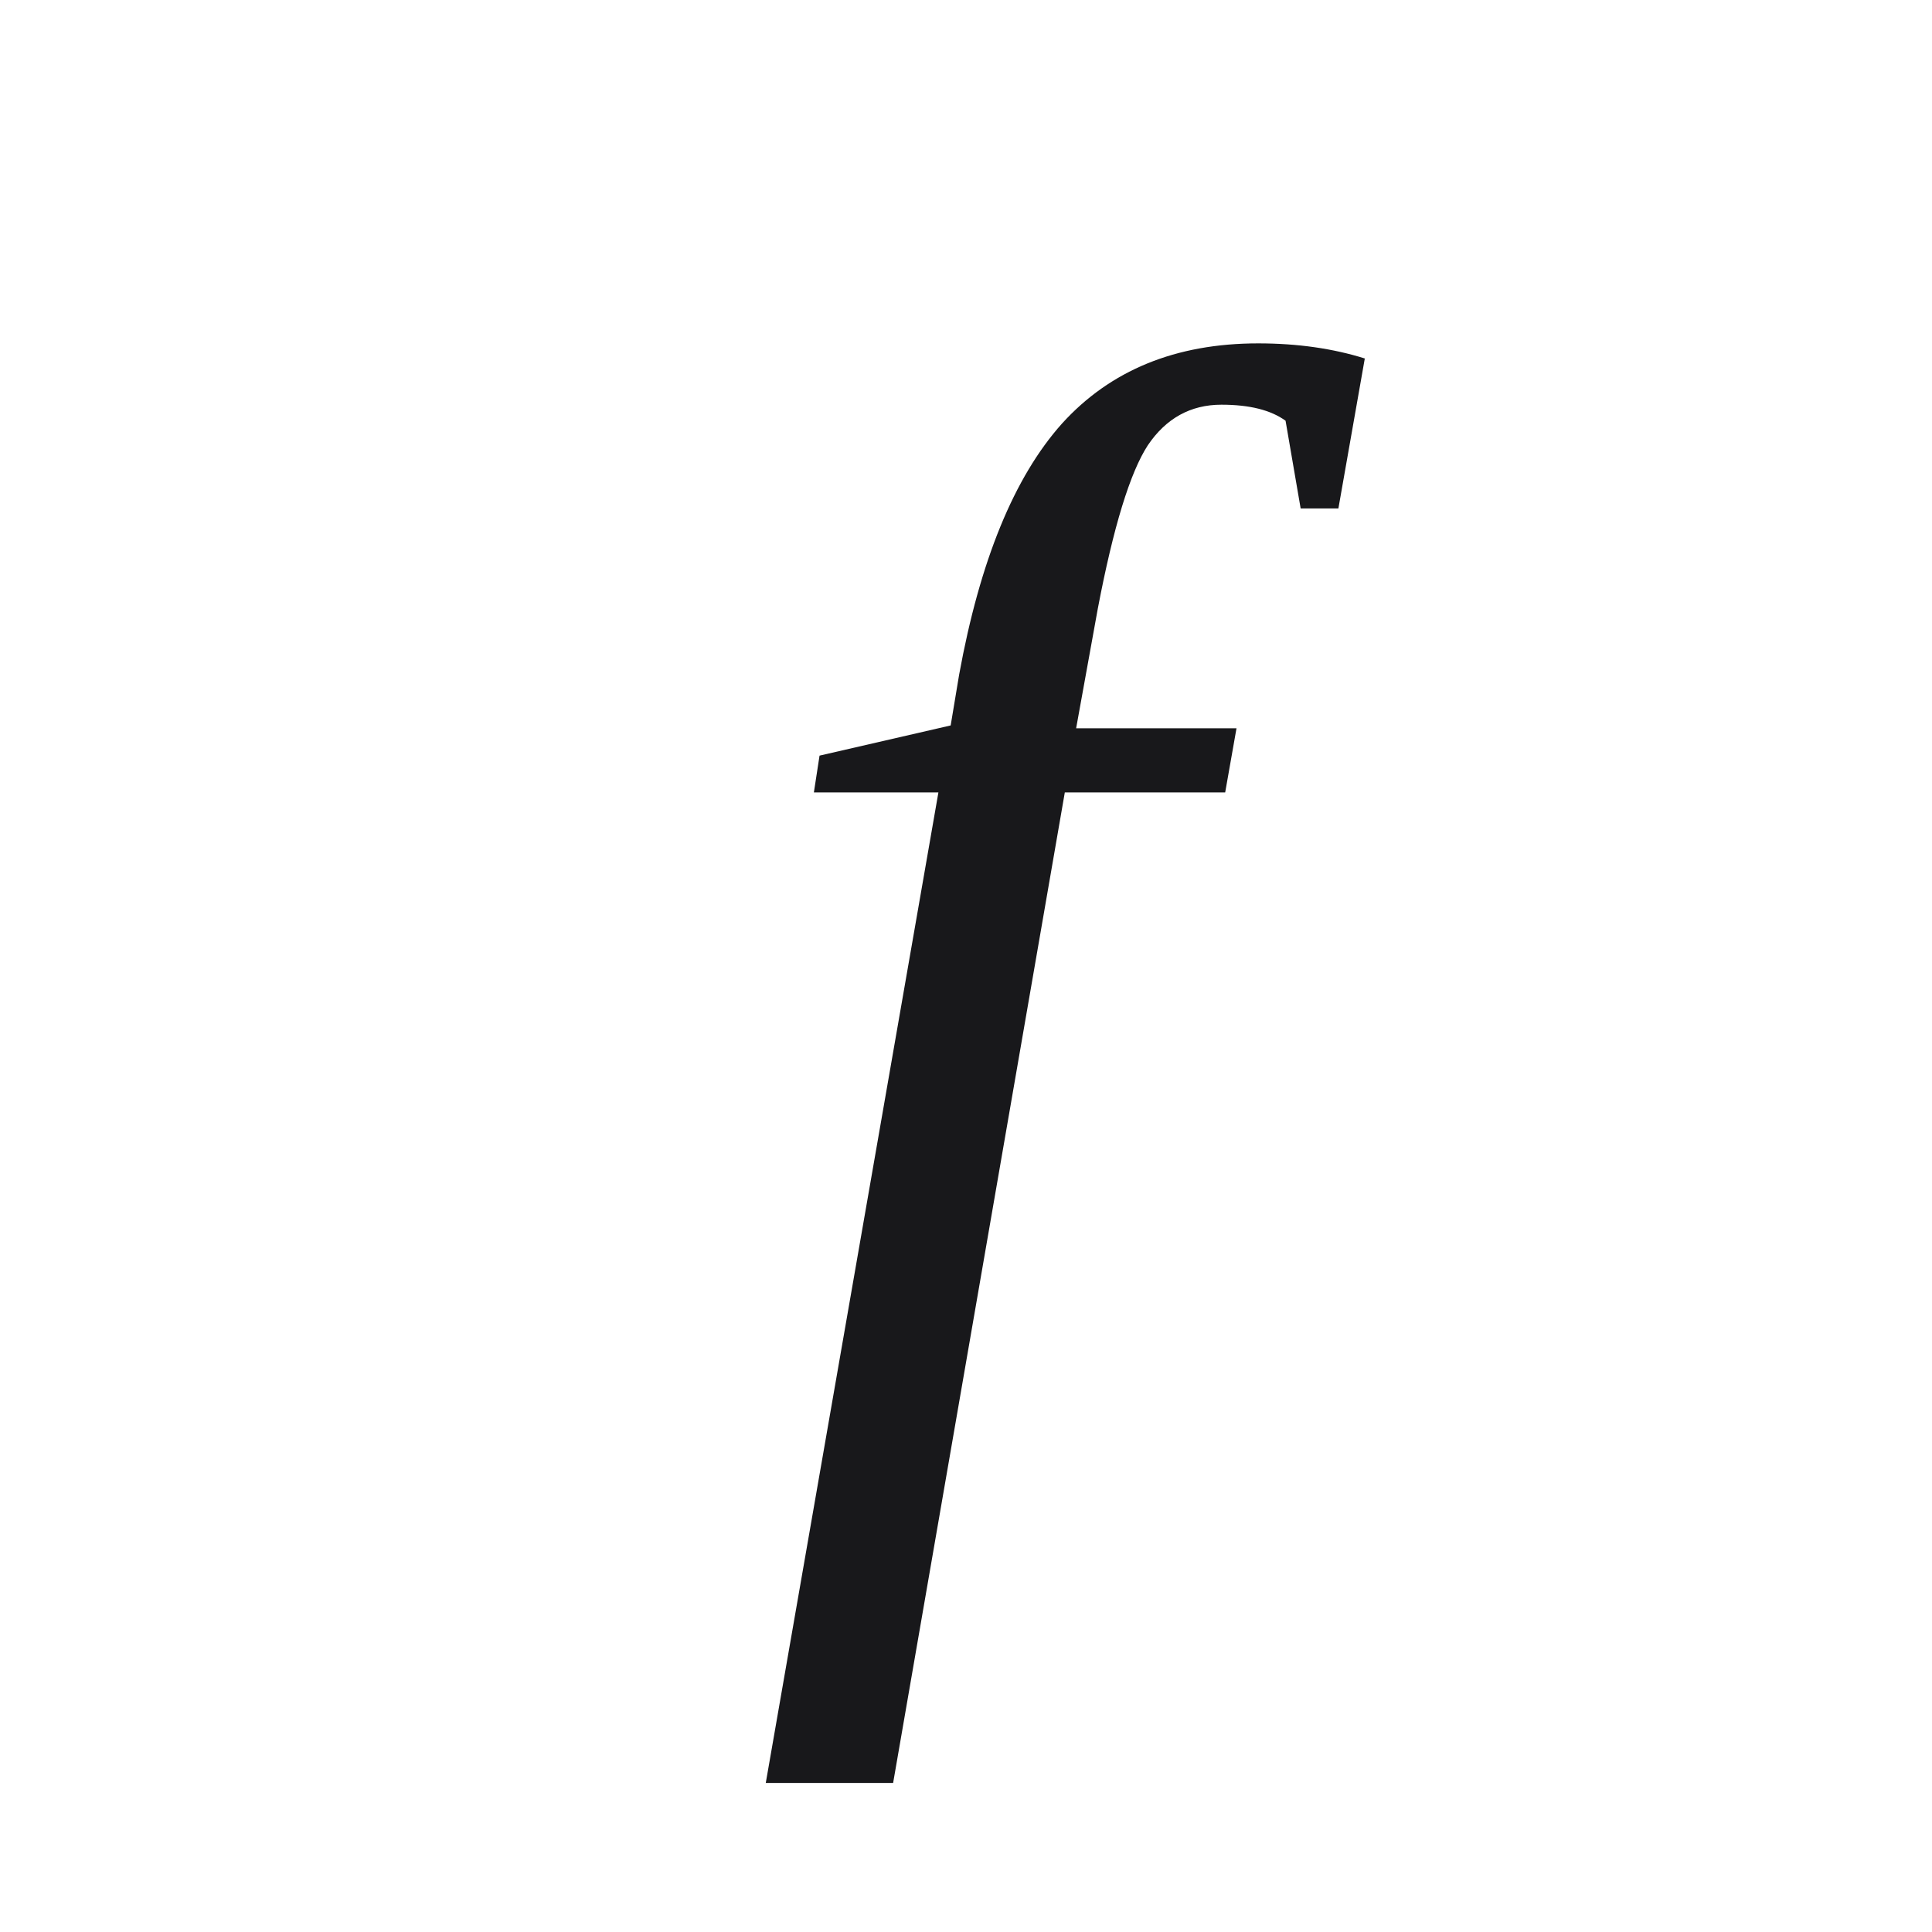
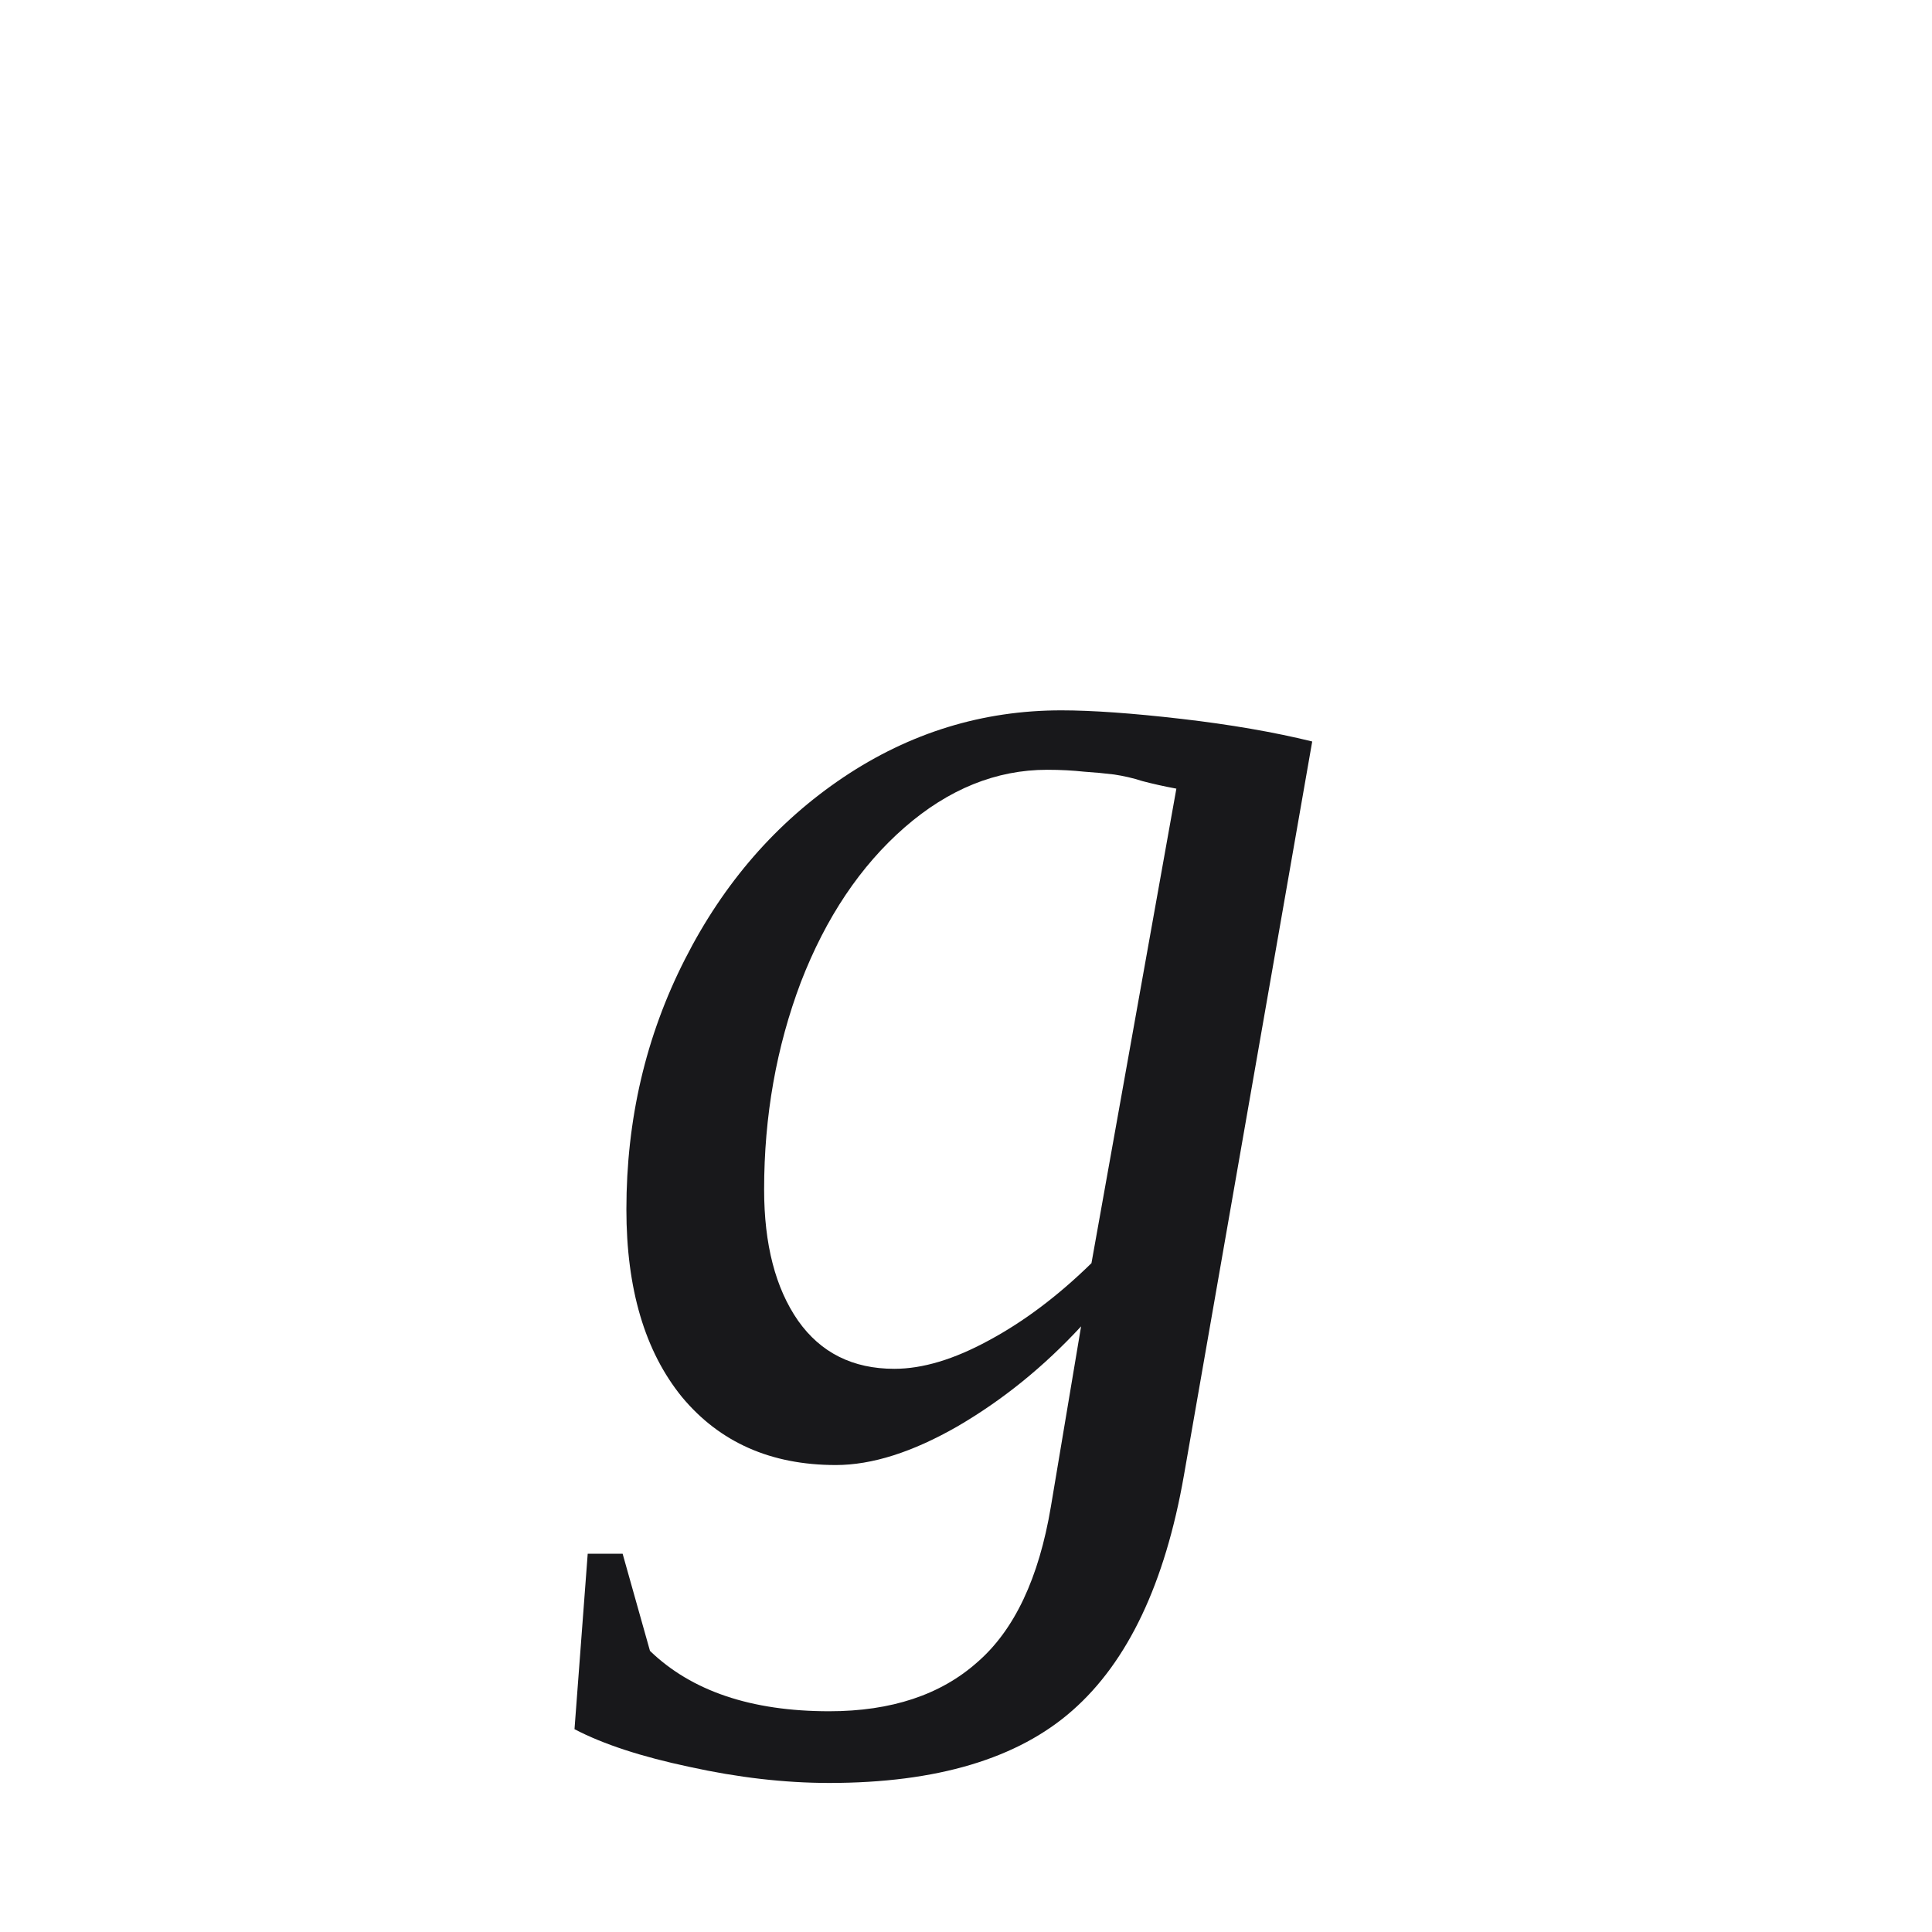
<svg xmlns="http://www.w3.org/2000/svg" viewBox="0 0 32 32">
-   <text x="16" y="24" text-anchor="middle" font-family="Georgia, 'Times New Roman', serif" font-size="26" font-style="italic" fill="#18181b">f</text>
+   <text x="16" y="24" text-anchor="middle" font-family="Georgia, 'Times New Roman', serif" font-size="26" font-style="italic" fill="#18181b">g</text>
</svg>
